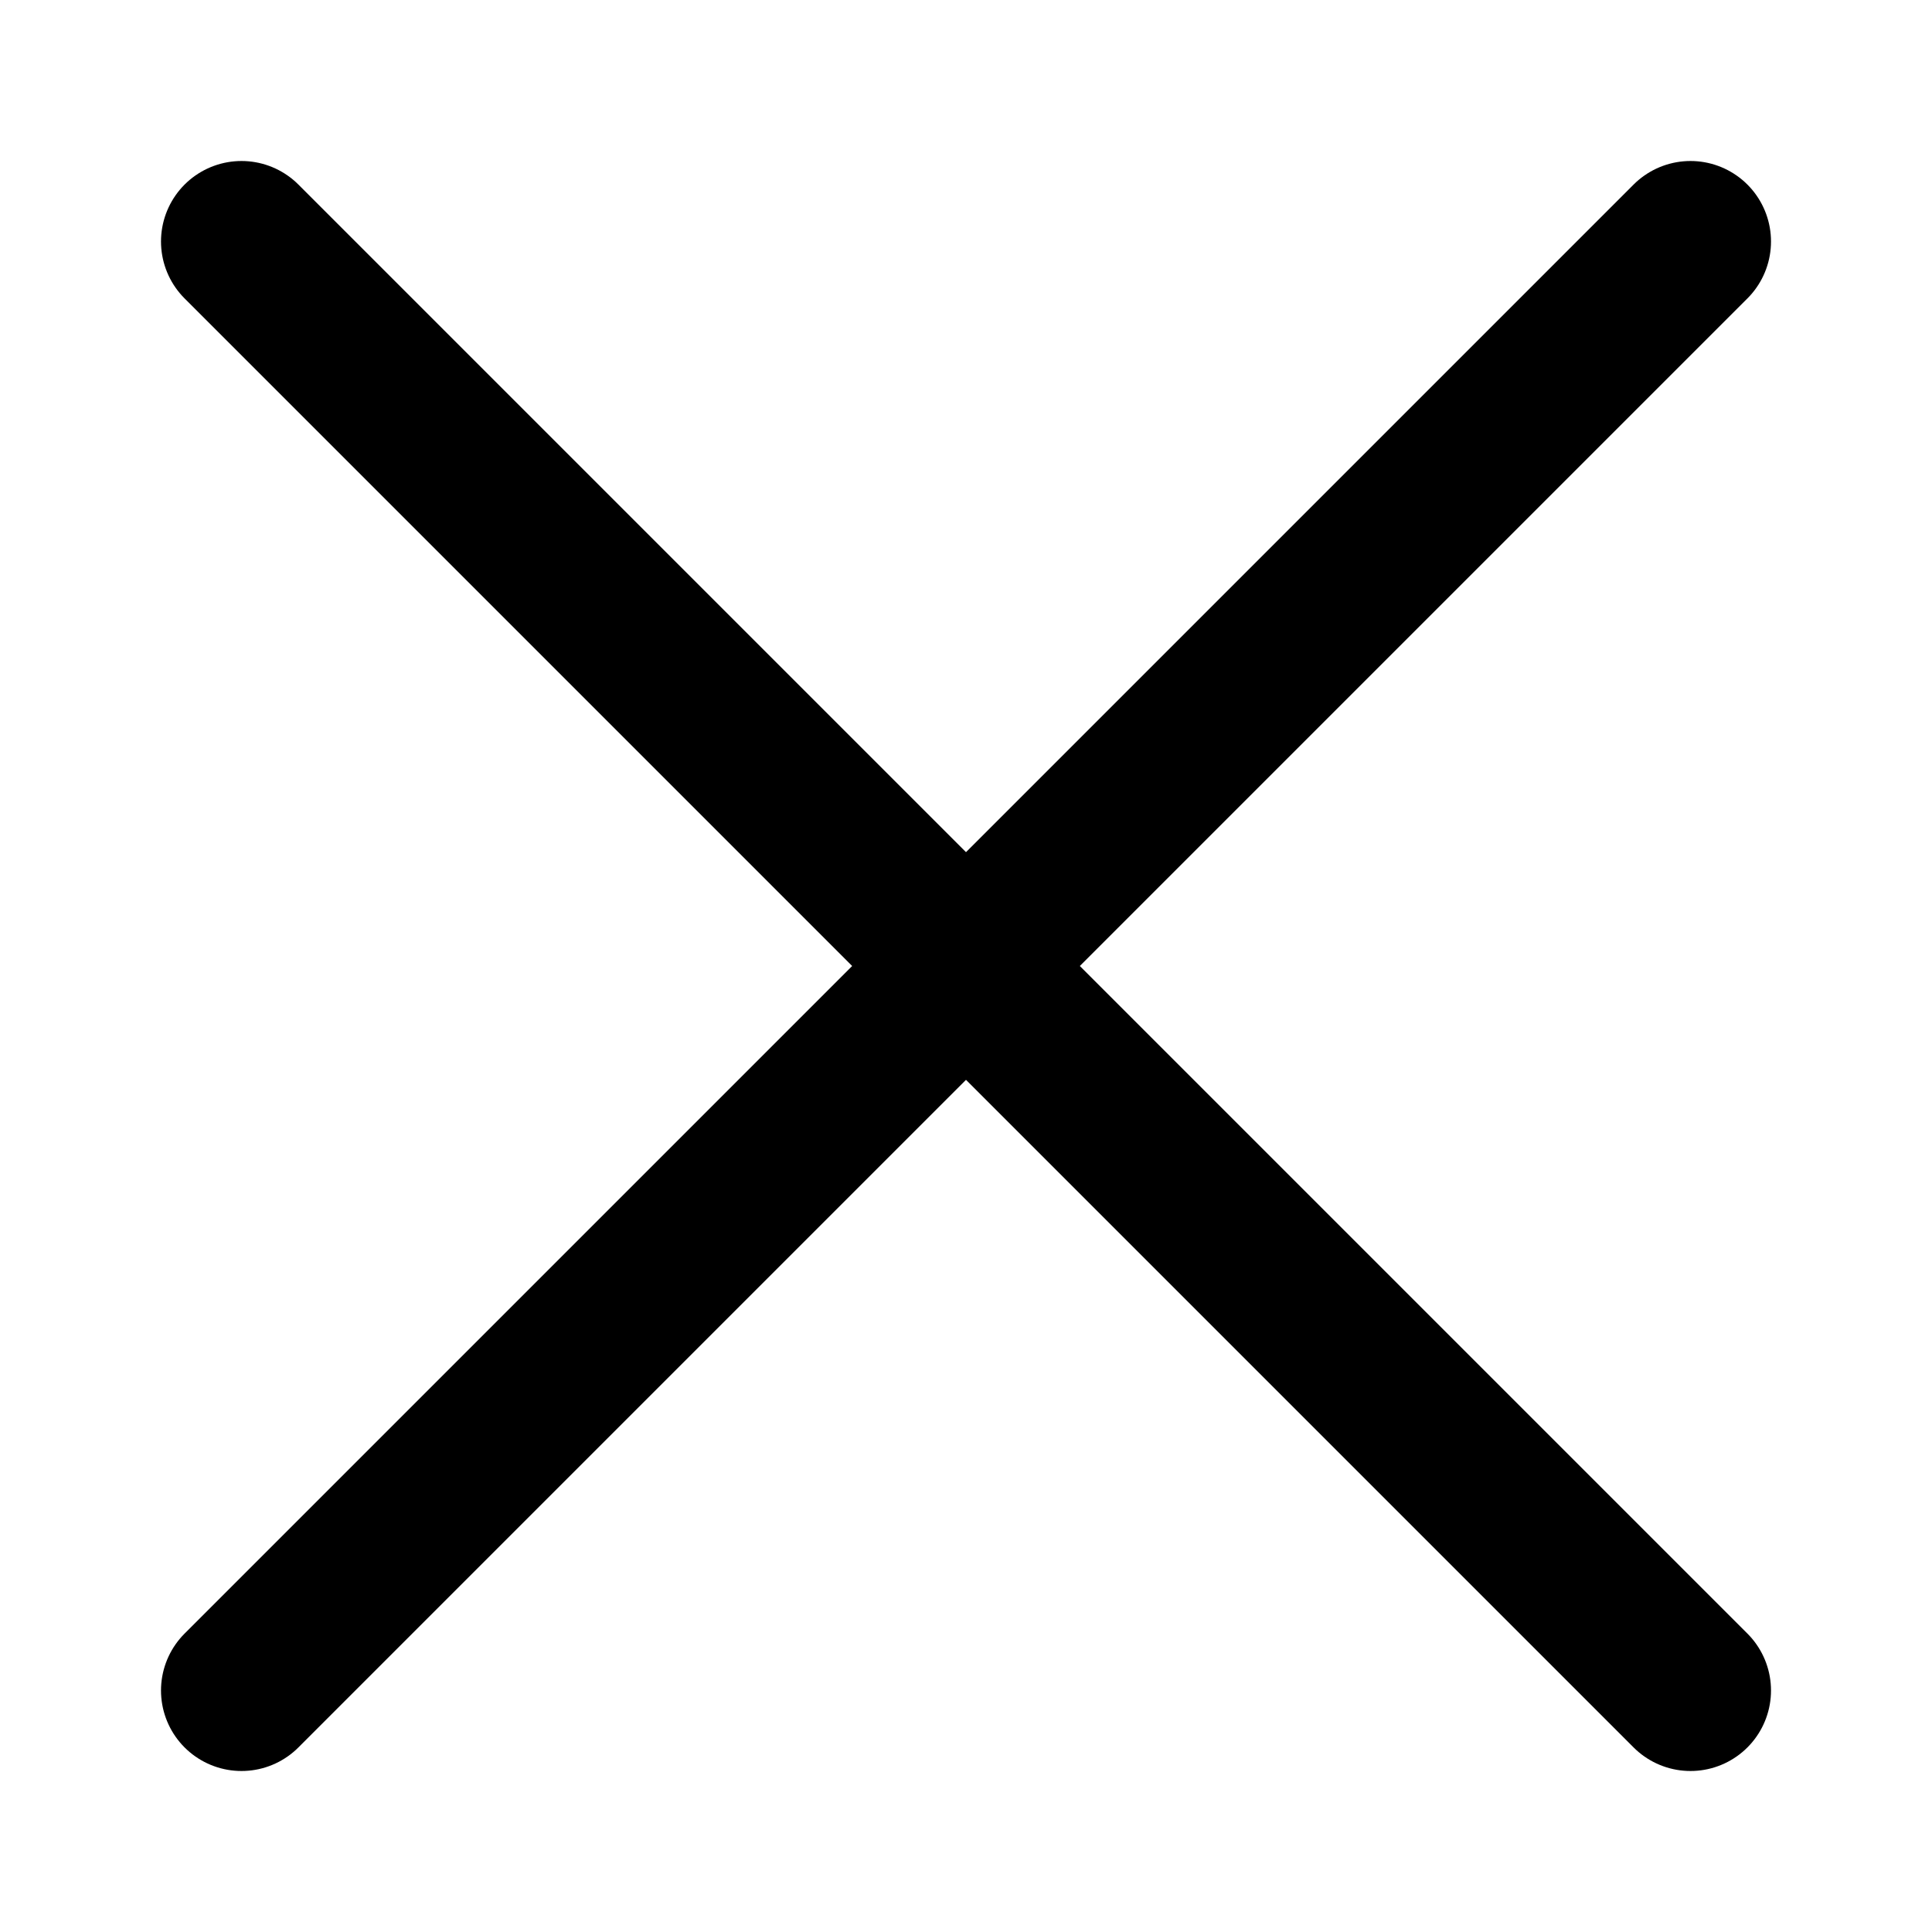
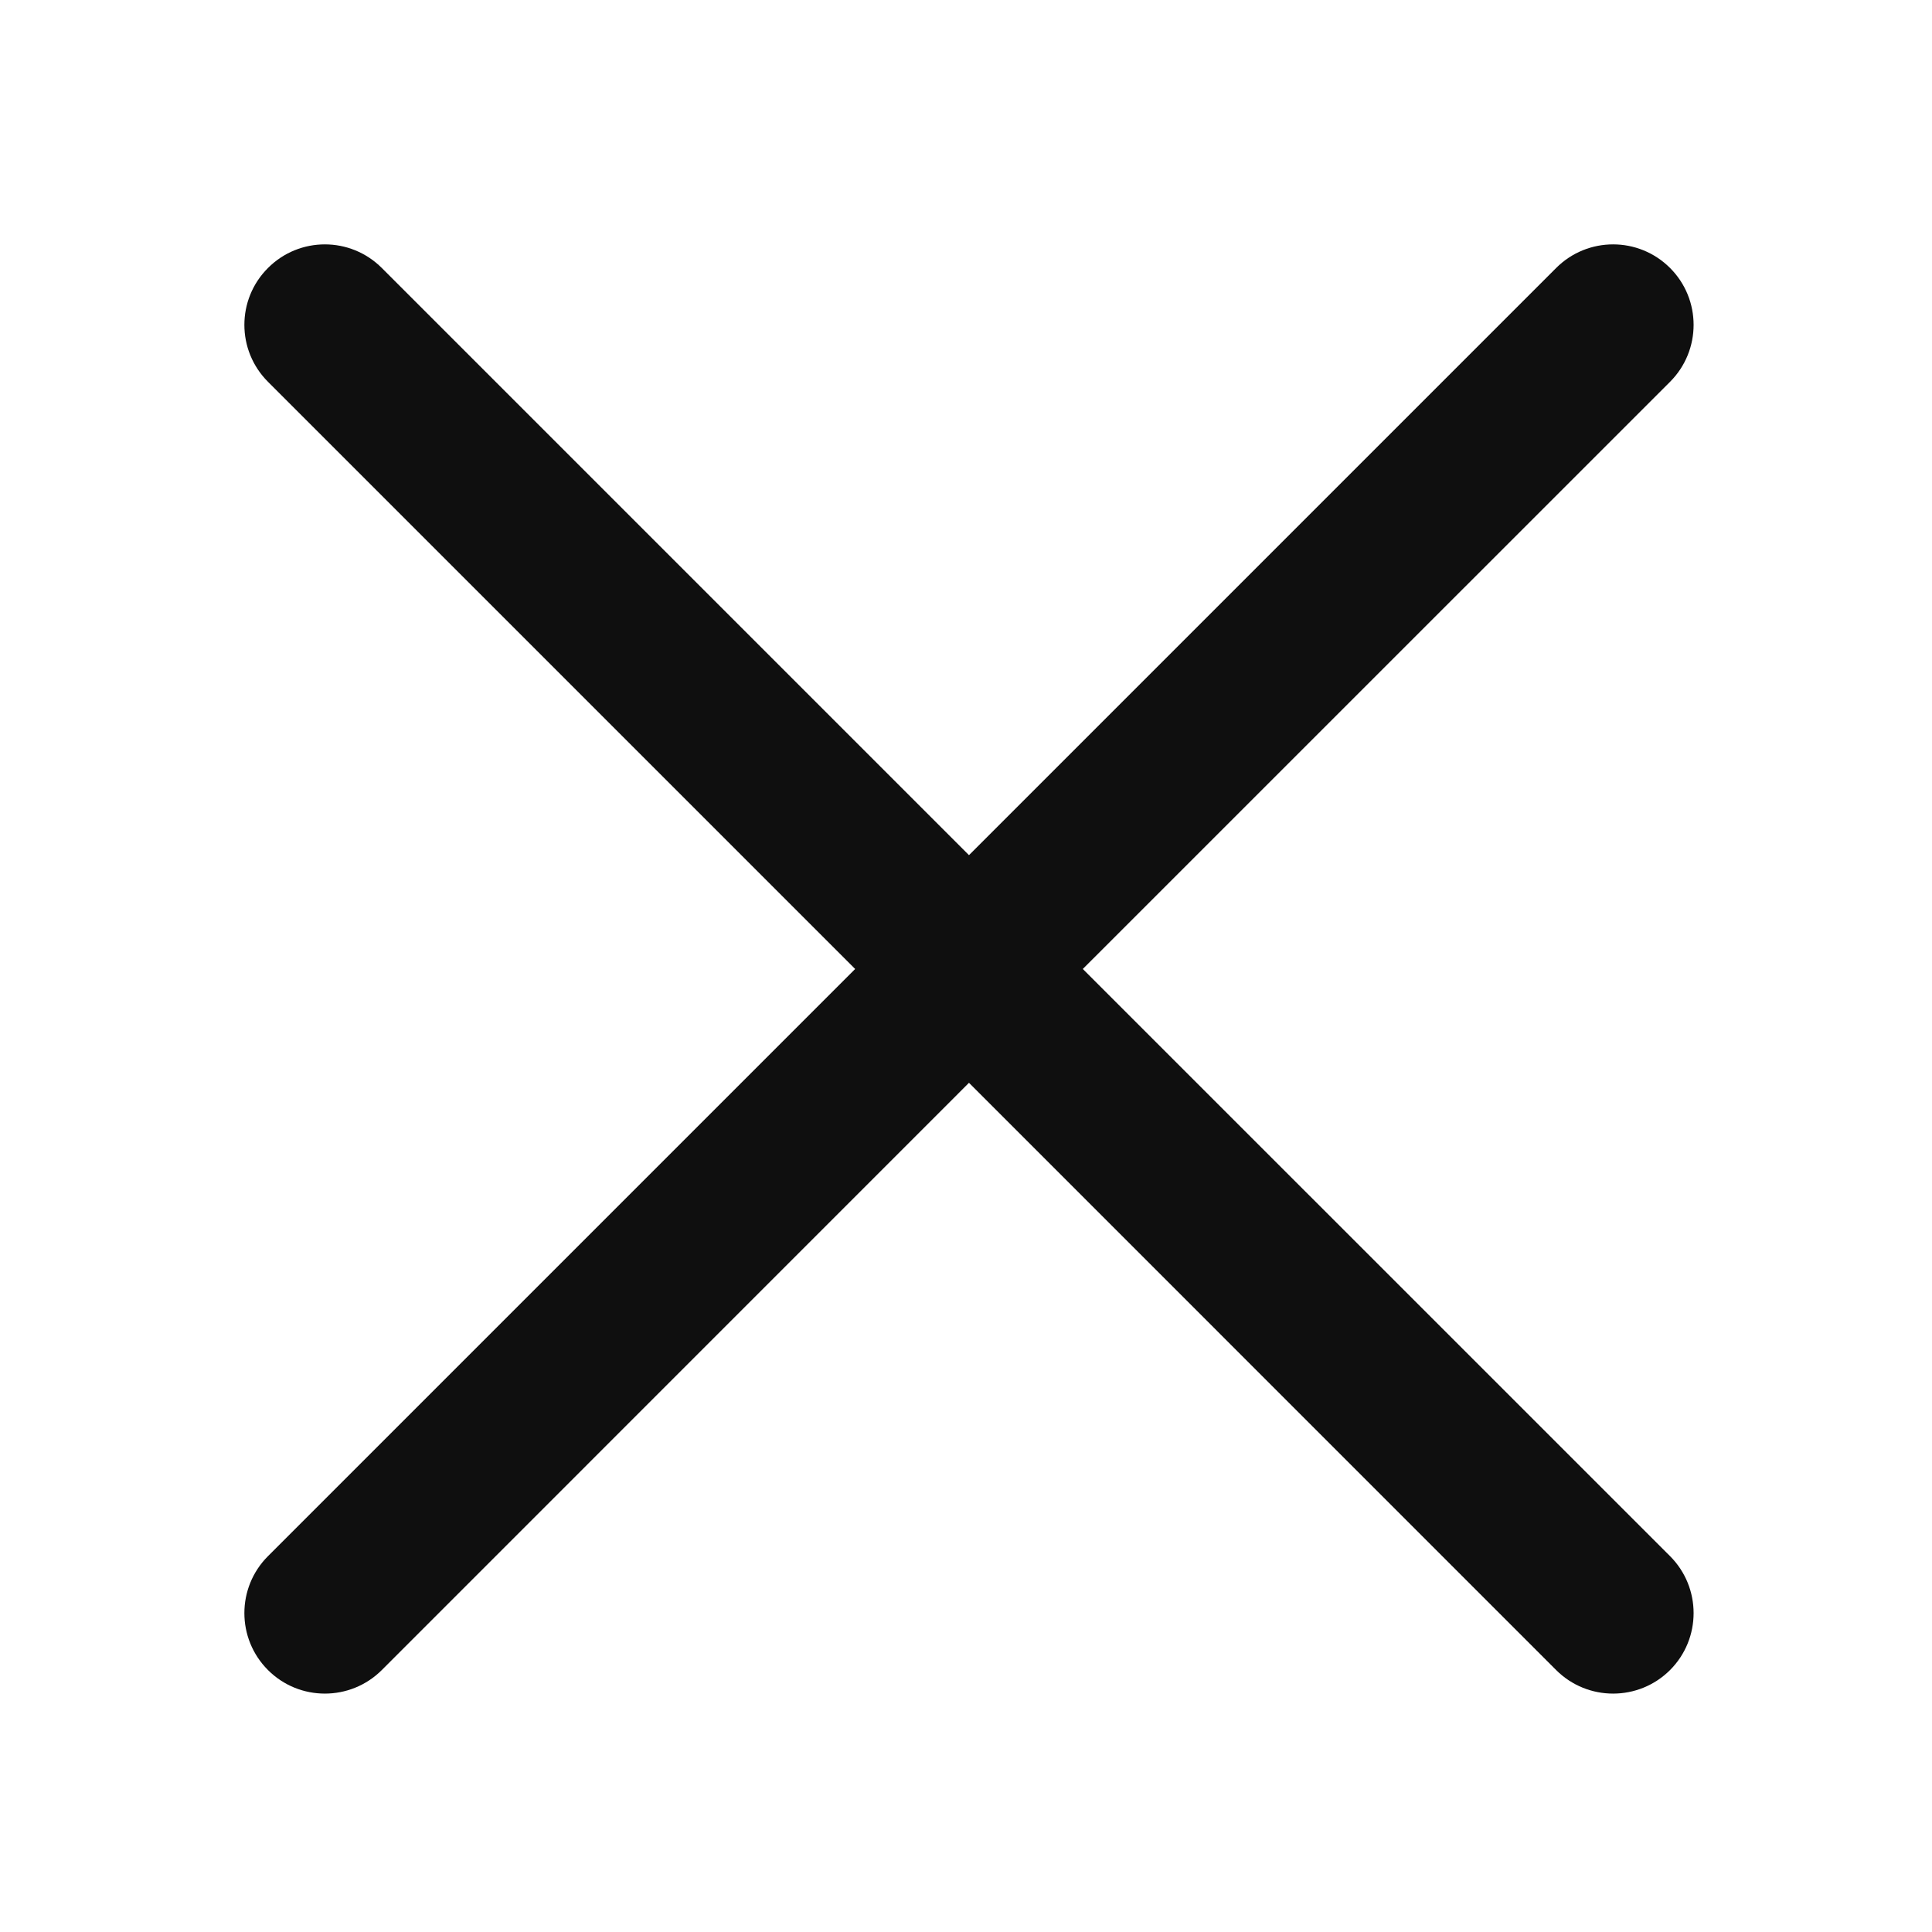
<svg xmlns="http://www.w3.org/2000/svg" width="800px" height="800px" viewBox="0 0 24 24" fill="none">
-   <g id="Menu / Close_LG">
-     <path id="Vector" d="M21 21L12 12M12 12L3 3M12 12L21 3M12 12L3 21" stroke="#000000" stroke-width="2" stroke-linecap="round" stroke-linejoin="round" />
-   </g>
+   <path d="M20.746 3.329C20.355 2.938 19.722 2.938 19.331 3.329L12.037 10.623L4.743 3.329C4.352 2.938 3.719 2.938 3.329 3.329C2.938 3.719 2.938 4.352 3.329 4.743L10.623 12.037L3.329 19.331C2.938 19.722 2.938 20.355 3.329 20.746C3.719 21.136 4.352 21.136 4.743 20.746L12.037 13.451L19.331 20.746C19.722 21.136 20.355 21.136 20.746 20.746C21.136 20.355 21.136 19.722 20.746 19.331L13.451 12.037L20.746 4.743C21.136 4.352 21.136 3.719 20.746 3.329Z" fill="#0F0F0F" />
</svg>
